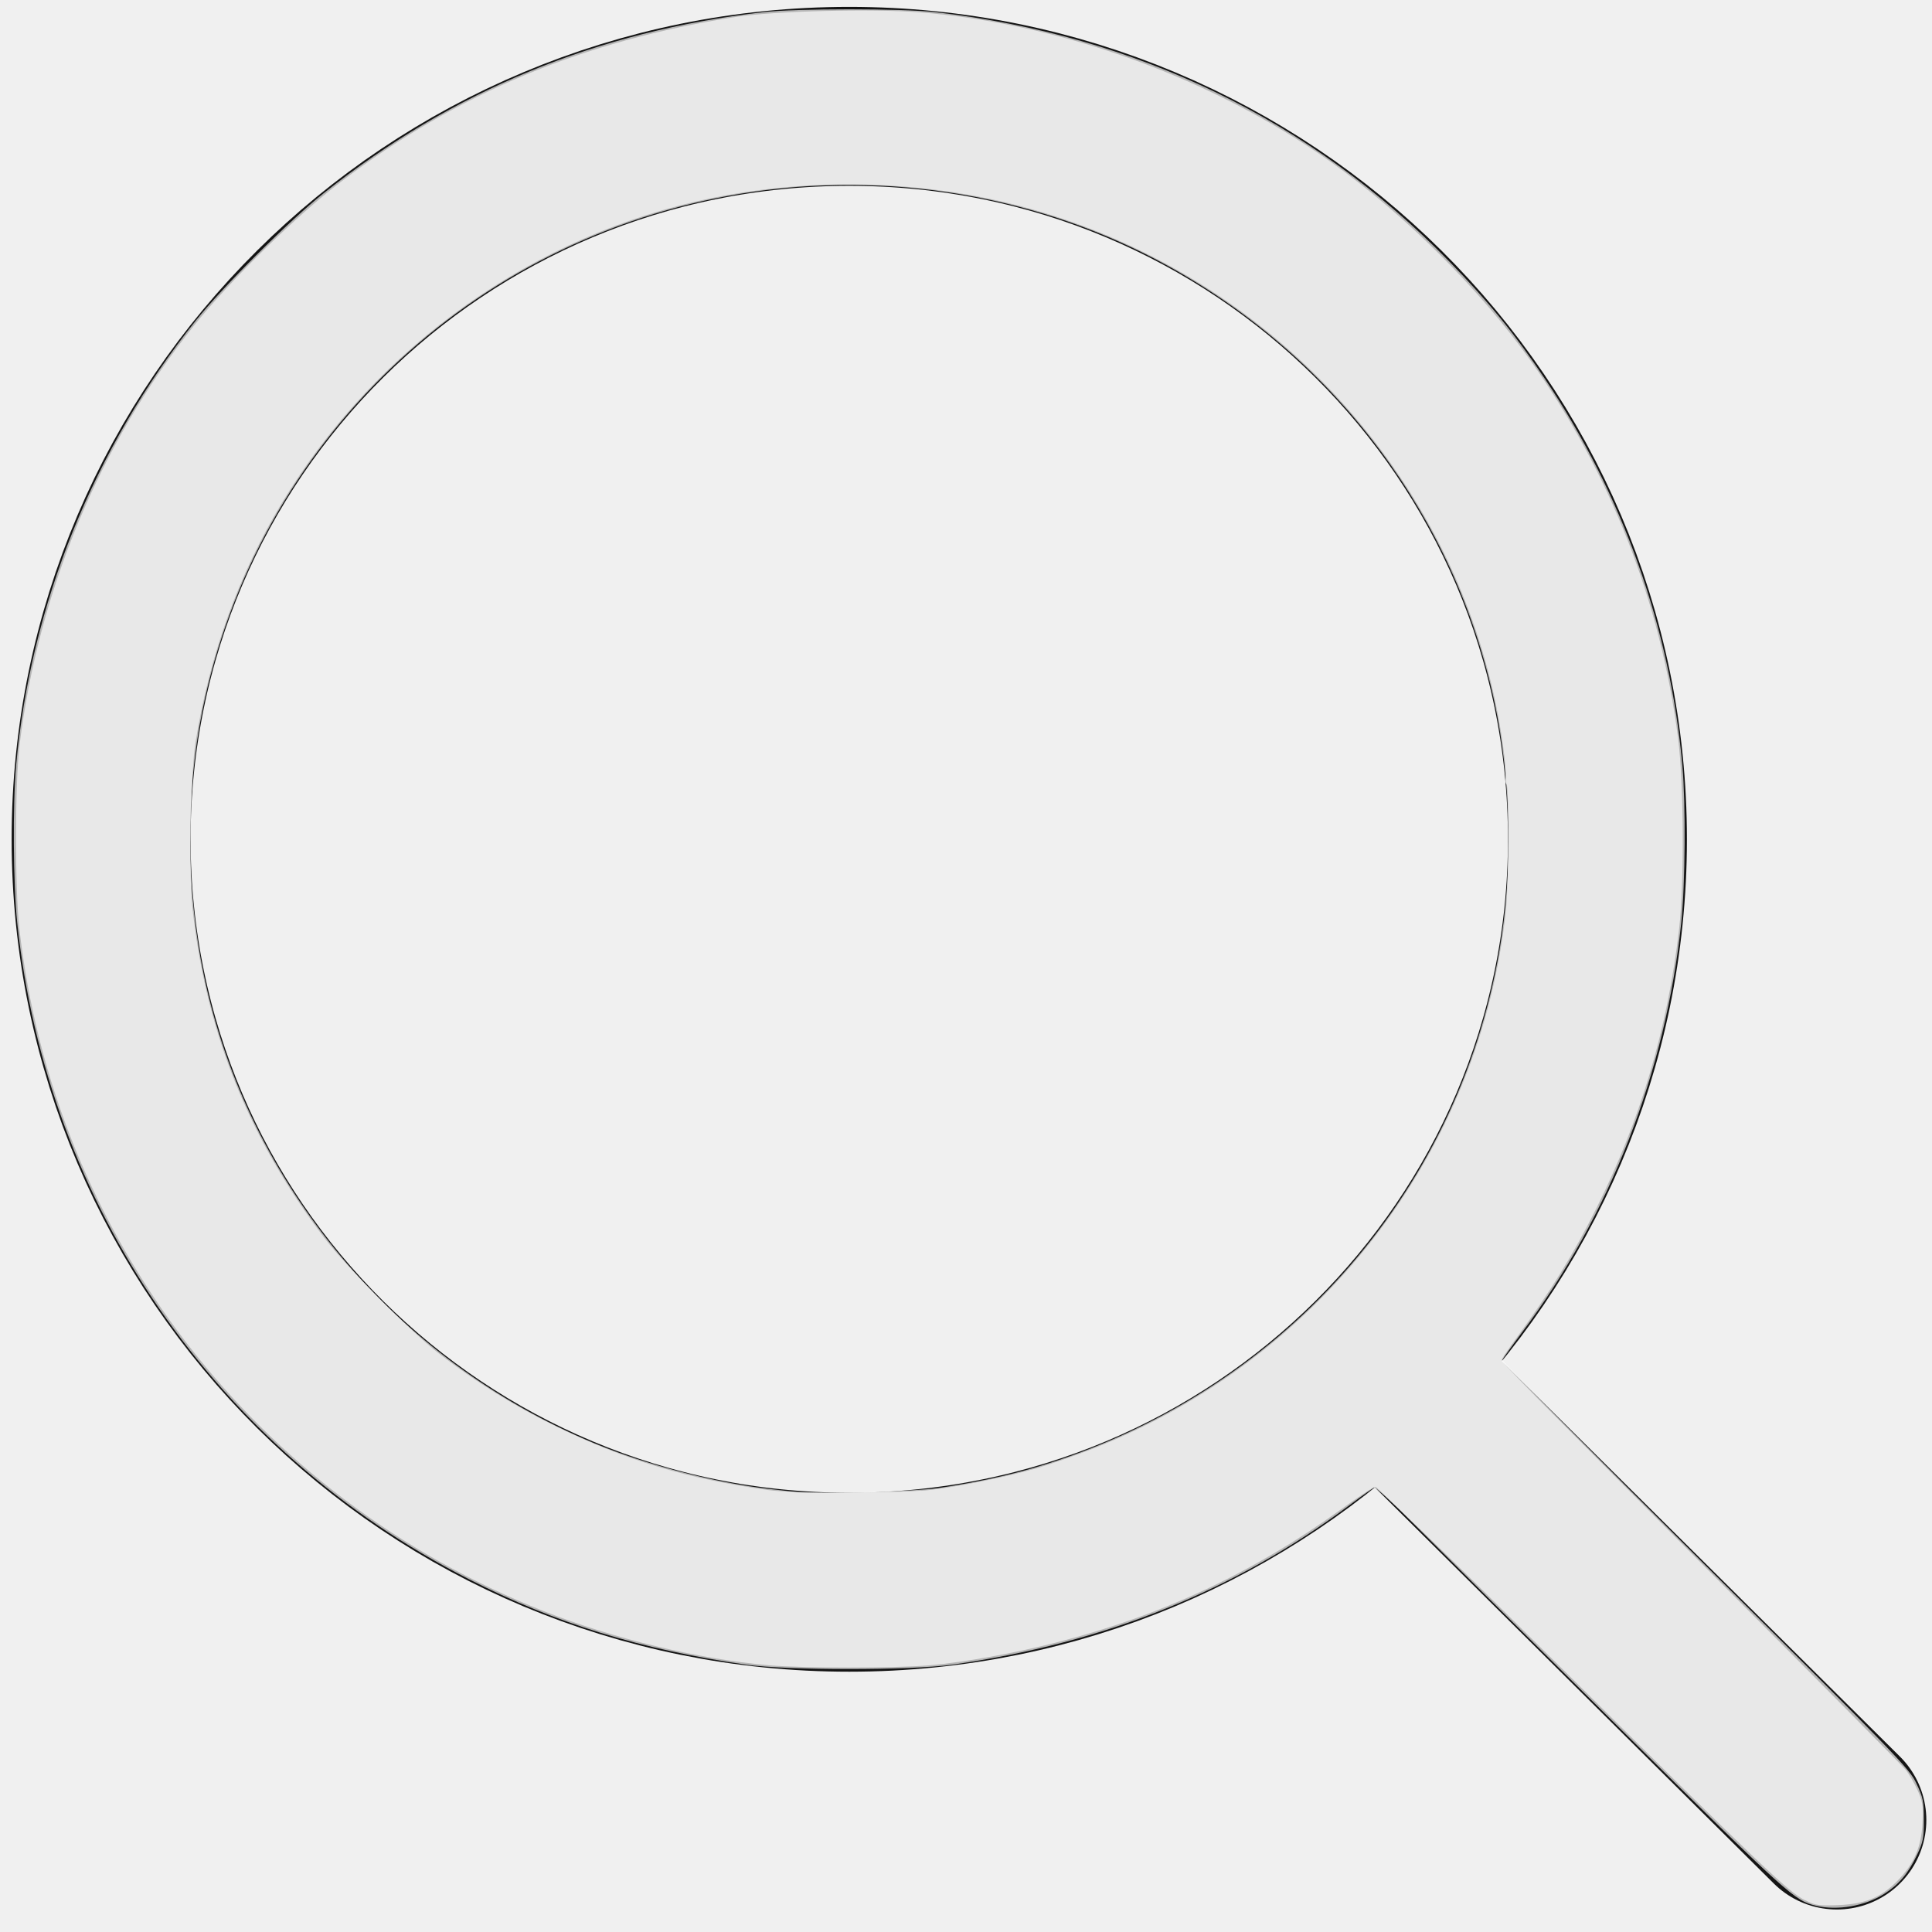
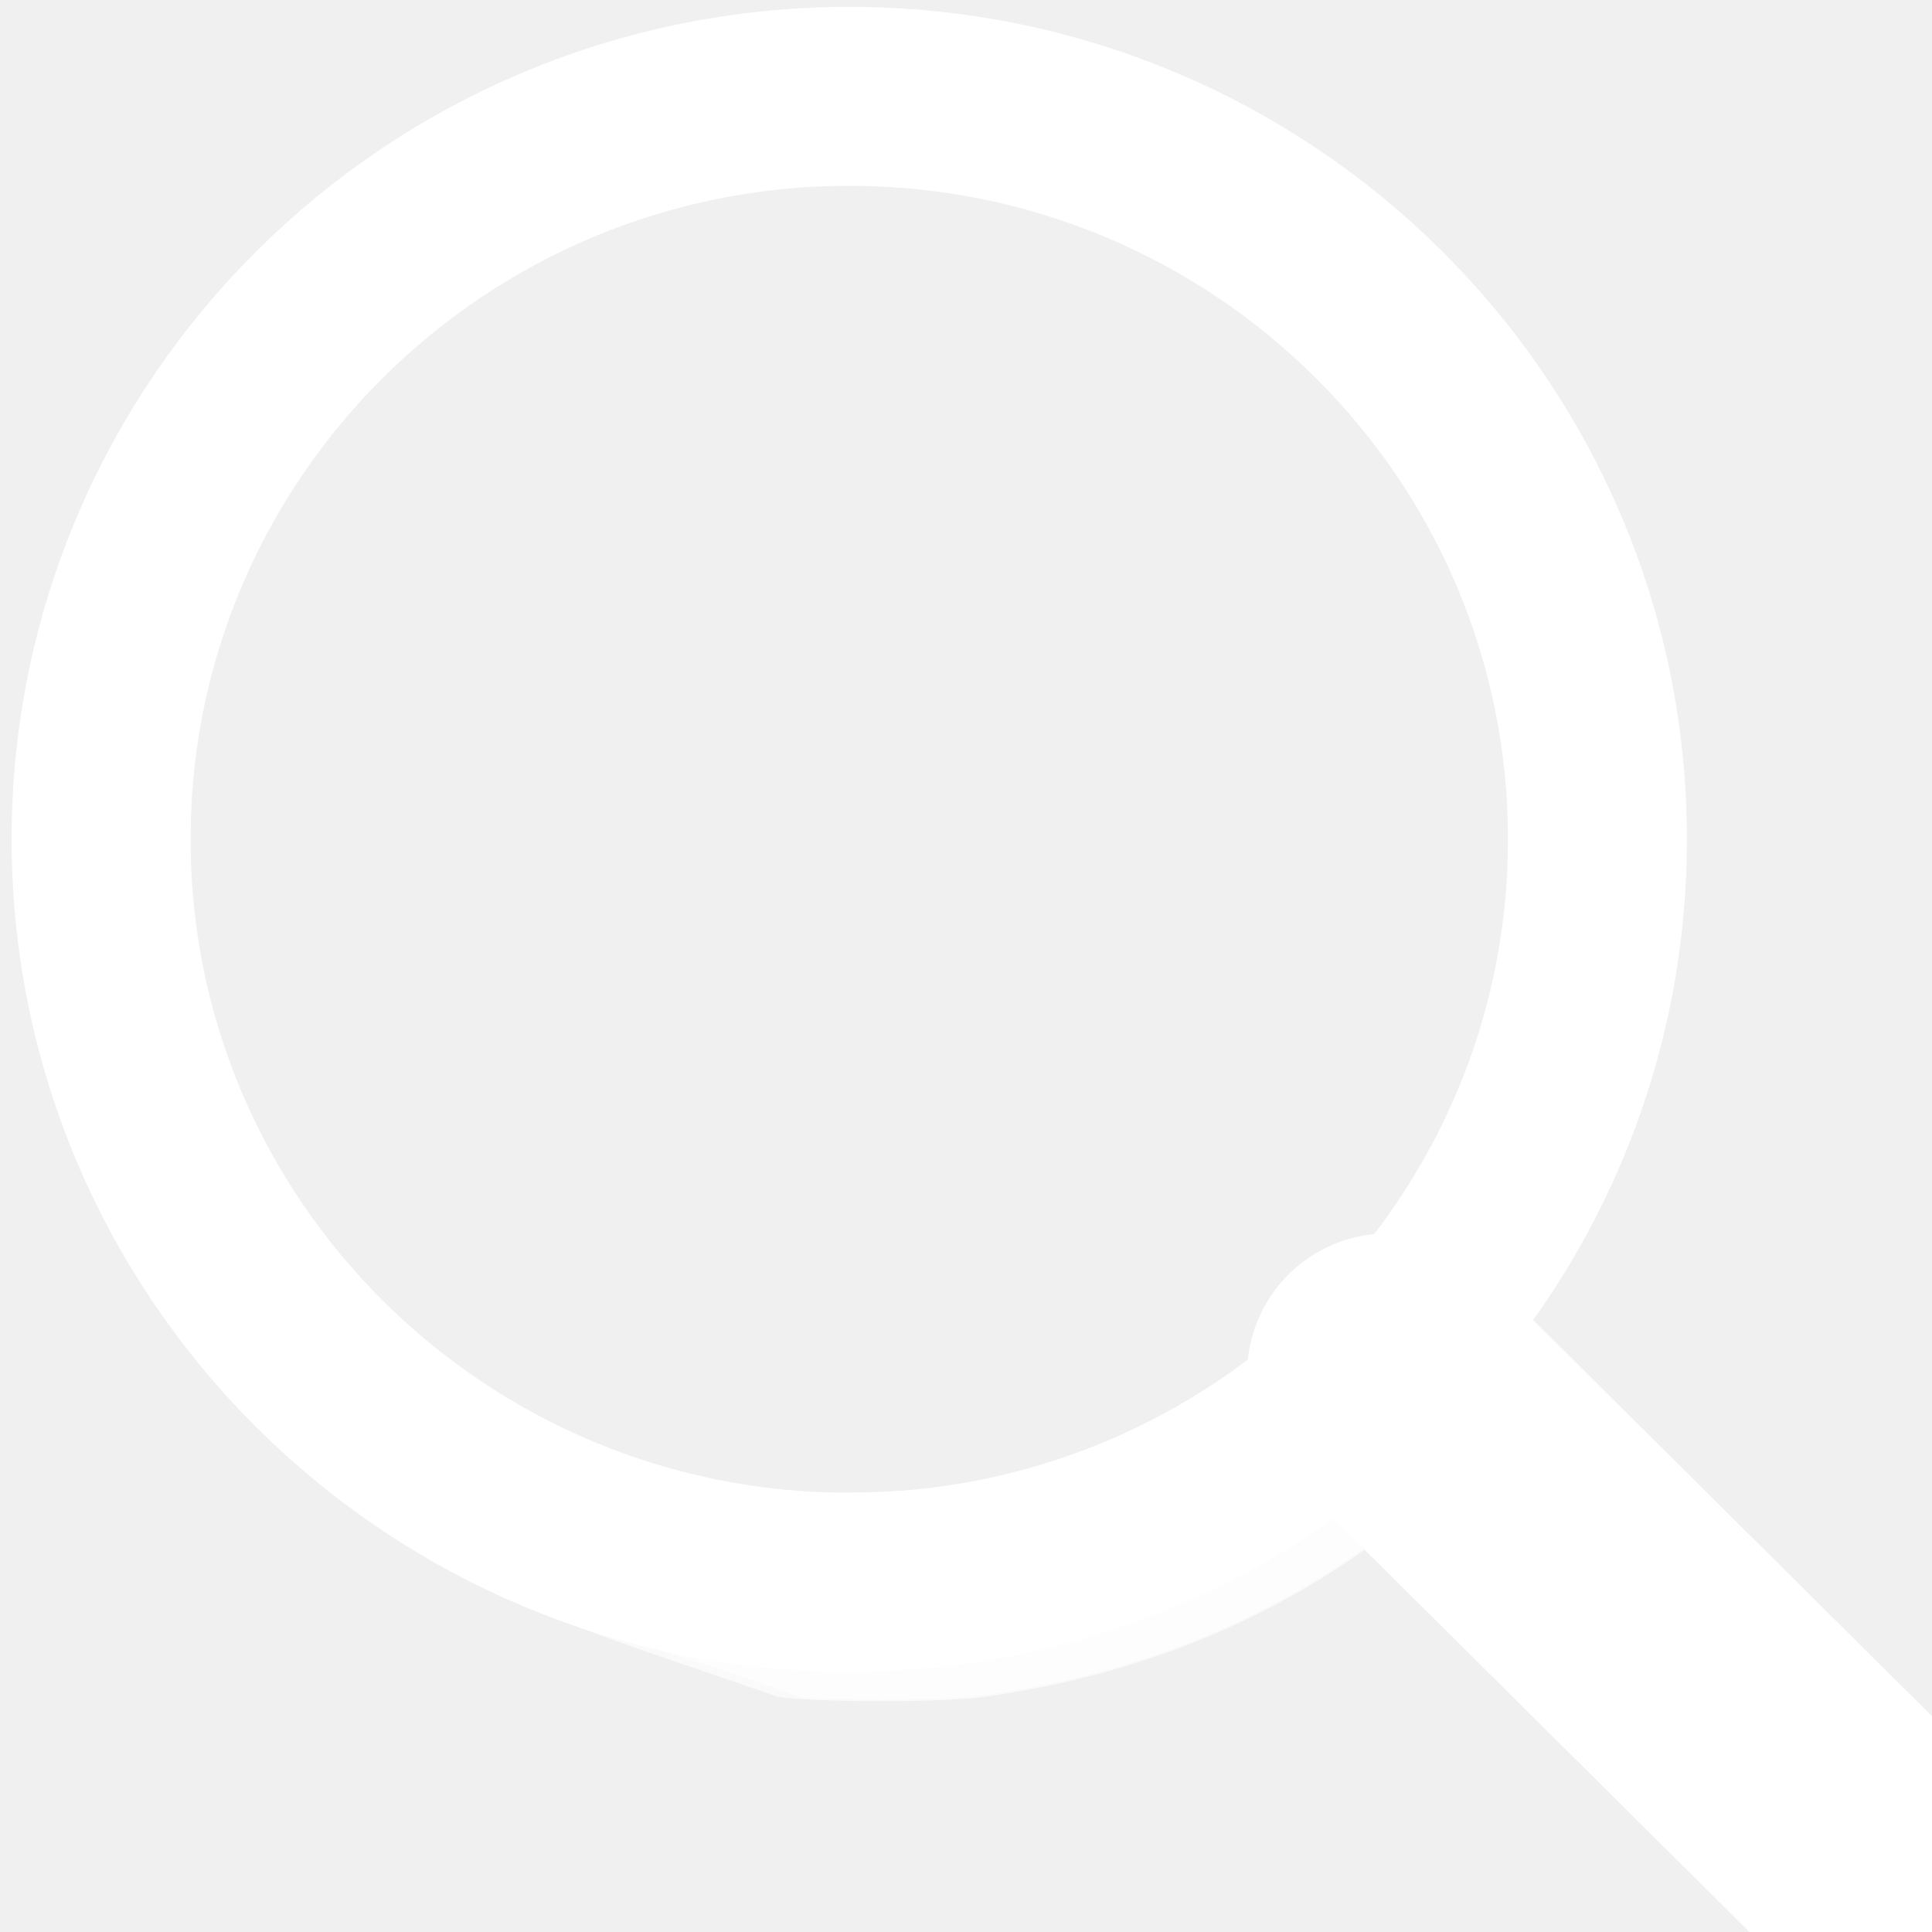
<svg xmlns="http://www.w3.org/2000/svg" fill="none" height="24" viewBox="0 0 24 24" width="24" version="1.1" id="svg4">
  <defs id="defs8" />
-   <path d="M 22.818,22.609 17.241,17.072 M 1.256,10.426 c 0,-5.097 4.161,-9.229 9.294,-9.229 5.133,0 9.294,4.132 9.294,9.229 0,5.097 -4.161,9.229 -9.294,9.229 -5.133,0 -9.294,-4.132 -9.294,-9.229 z" stroke="#141414" stroke-linecap="round" stroke-linejoin="round" stroke-width="2.223" id="path2" />
-   <path style="fill:#ffffff;fill-opacity:0.69;stroke:#000080;stroke-width:0;paint-order:fill markers stroke" d="m 22.561,23.674 c -0.271,-0.065 -0.322,-0.111 -2.442,-2.208 -1.142,-1.13 -2.287,-2.266 -2.545,-2.525 -0.258,-0.259 -0.477,-0.471 -0.487,-0.471 -0.01,0 -0.156,0.102 -0.324,0.228 -1.425,1.063 -3.042,1.712 -4.934,1.981 -0.51,0.072 -2.049,0.072 -2.559,0 C 7.966,20.492 6.902,20.165 5.829,19.619 2.68,18.016 0.582,14.97 0.214,11.463 0.164,10.986 0.157,9.995 0.2,9.512 0.378,7.517 1.166,5.568 2.434,3.981 2.769,3.562 3.602,2.733 4.024,2.398 5.63,1.124 7.416,0.389 9.483,0.151 c 0.406,-0.047 1.727,-0.047 2.133,0 2.504,0.288 4.672,1.339 6.386,3.096 0.492,0.504 0.818,0.905 1.189,1.459 0.968,1.445 1.556,3.098 1.708,4.806 0.043,0.483 0.036,1.474 -0.014,1.951 -0.195,1.856 -0.881,3.621 -1.979,5.09 -0.127,0.17 -0.236,0.323 -0.243,0.34 -0.007,0.017 1.127,1.165 2.52,2.55 2.395,2.382 2.538,2.529 2.624,2.713 0.082,0.174 0.092,0.221 0.092,0.45 3.19e-4,0.228 -0.009,0.276 -0.088,0.442 -0.106,0.224 -0.224,0.363 -0.403,0.477 -0.241,0.153 -0.581,0.212 -0.849,0.149 z M 11.659,18.485 c 0.45,-0.067 0.856,-0.153 1.206,-0.257 3.012,-0.89 5.239,-3.373 5.762,-6.422 0.169,-0.984 0.146,-2.118 -0.063,-3.089 C 18.071,6.425 16.601,4.46 14.514,3.306 12.93,2.43 11.031,2.108 9.208,2.405 5.851,2.952 3.188,5.507 2.514,8.825 2.304,9.863 2.311,11.067 2.535,12.128 c 0.543,2.577 2.378,4.773 4.844,5.799 0.649,0.27 1.502,0.493 2.176,0.569 0.149,0.017 0.315,0.036 0.37,0.042 0.23,0.026 1.451,-0.011 1.735,-0.053 z" id="path1025" />
-   <path style="fill:#ffffff;fill-opacity:0.69;stroke:#000080;stroke-width:0;paint-order:fill markers stroke" d="m 22.422,23.605 c -0.21,-0.107 -0.487,-0.37 -3.008,-2.867 -1.64,-1.624 -2.311,-2.271 -2.346,-2.261 -0.027,0.007 -0.215,0.133 -0.418,0.279 -1.094,0.787 -2.213,1.31 -3.526,1.647 -0.522,0.134 -1.142,0.246 -1.578,0.284 -0.421,0.037 -1.569,0.037 -1.991,-2.8e-5 C 8.672,20.609 7.626,20.358 6.754,20.014 3.16,18.595 0.669,15.351 0.24,11.531 0.184,11.036 0.186,9.719 0.243,9.255 0.476,7.348 1.242,5.507 2.409,4.046 2.855,3.487 3.68,2.68 4.237,2.257 5.684,1.157 7.248,0.505 9.142,0.21 9.615,0.137 10.835,0.106 11.424,0.153 c 1.775,0.142 3.639,0.819 5.103,1.855 0.916,0.648 1.856,1.583 2.485,2.47 0.992,1.399 1.615,2.991 1.833,4.686 0.072,0.557 0.079,1.816 0.013,2.381 -0.144,1.237 -0.477,2.363 -1.025,3.46 -0.29,0.581 -0.567,1.031 -0.998,1.62 -0.099,0.135 -0.18,0.256 -0.18,0.269 0,0.032 0.268,0.304 2.779,2.826 1.191,1.196 2.199,2.216 2.239,2.265 0.04,0.049 0.106,0.162 0.146,0.25 0.065,0.142 0.072,0.189 0.063,0.408 -0.013,0.3 -0.106,0.514 -0.315,0.725 -0.202,0.204 -0.401,0.285 -0.732,0.298 -0.244,0.009 -0.284,0.004 -0.412,-0.062 z M 11.445,18.519 c 0.303,-0.02 1.016,-0.159 1.436,-0.281 0.164,-0.048 0.478,-0.157 0.697,-0.243 2.83,-1.112 4.815,-3.7 5.13,-6.692 0.033,-0.317 0.038,-1.564 0.006,-1.564 -0.012,0 -0.017,-0.036 -0.01,-0.08 0.006,-0.044 -0.008,-0.223 -0.033,-0.398 C 18.194,5.823 15.477,3.026 12.028,2.419 10.987,2.235 9.876,2.249 8.848,2.459 6.643,2.908 4.68,4.298 3.505,6.242 2.964,7.137 2.606,8.128 2.429,9.219 c -0.059,0.362 -0.084,1.616 -0.042,2.026 0.161,1.544 0.693,2.884 1.64,4.13 0.278,0.365 1.073,1.168 1.432,1.444 0.459,0.353 0.932,0.648 1.436,0.894 0.871,0.425 1.636,0.656 2.649,0.797 0.282,0.04 1.344,0.044 1.901,0.007 z" id="path1134" />
+   <path d="M 23.218,23.009 17.241,17.072 M 1.256,10.426 c 0,-5.097 4.161,-9.229 9.294,-9.229 5.133,0 9.294,4.132 9.294,9.229 0,5.097 -4.161,9.229 -9.294,9.229 -5.133,0 -9.294,-4.132 -9.294,-9.229 z" stroke="#ffffff" stroke-linecap="round" stroke-linejoin="round" stroke-width="2.223" id="path2" />
+   <path d="M 23.218,23.009 17.241,17.072" stroke="#ffffff" stroke-linecap="round" stroke-linejoin="round" stroke-width="3.5" id="handle" />
+   <path style="fill:#ffffff;fill-opacity:0.69;stroke:#000080;stroke-width:0;paint-order:fill markers stroke" d="m 22.961,24.074 c -0.271,-0.065 -0.322,-0.111 -2.442,-2.208 -1.142,-1.13 -2.287,-2.266 -2.545,-2.525 -0.258,-0.259 -0.477,-0.471 -0.487,-0.471 -0.01,0 -0.156,0.102 -0.324,0.228 -1.425,1.063 -3.042,1.712 -4.934,1.981 -0.51,0.072 -2.049,0.072 -2.559,0 C 7.966,20.492 6.902,20.165 5.829,19.619 2.68,18.016 0.582,14.97 0.214,11.463 0.164,10.986 0.157,9.995 0.2,9.512 0.378,7.517 1.166,5.568 2.434,3.981 2.769,3.562 3.602,2.733 4.024,2.398 5.63,1.124 7.416,0.389 9.483,0.151 c 0.406,-0.047 1.727,-0.047 2.133,0 2.504,0.288 4.672,1.339 6.386,3.096 0.492,0.504 0.818,0.905 1.189,1.459 0.968,1.445 1.556,3.098 1.708,4.806 0.043,0.483 0.036,1.474 -0.014,1.951 -0.195,1.856 -0.881,3.621 -1.979,5.09 -0.127,0.17 -0.236,0.323 -0.243,0.34 -0.007,0.017 1.127,1.165 2.52,2.55 2.395,2.382 2.538,2.529 2.624,2.713 0.082,0.174 0.092,0.221 0.092,0.45 3.19e-4,0.228 -0.009,0.276 -0.088,0.442 -0.106,0.224 -0.224,0.363 -0.403,0.477 -0.241,0.153 -0.581,0.212 -0.849,0.149 z M 11.659,18.485 c 0.45,-0.067 0.856,-0.153 1.206,-0.257 3.012,-0.89 5.239,-3.373 5.762,-6.422 0.169,-0.984 0.146,-2.118 -0.063,-3.089 C 18.071,6.425 16.601,4.46 14.514,3.306 12.93,2.43 11.031,2.108 9.208,2.405 5.851,2.952 3.188,5.507 2.514,8.825 2.304,9.863 2.311,11.067 2.535,12.128 c 0.543,2.577 2.378,4.773 4.844,5.799 0.649,0.27 1.502,0.493 2.176,0.569 0.149,0.017 0.315,0.036 0.37,0.042 0.23,0.026 1.451,-0.011 1.735,-0.053 z" id="path1025" />
+   <path style="fill:#ffffff;fill-opacity:0.69;stroke:#000080;stroke-width:0;paint-order:fill markers stroke" d="m 22.822,24.005 c -0.21,-0.107 -0.487,-0.37 -3.008,-2.867 -1.64,-1.624 -2.311,-2.271 -2.346,-2.261 -0.027,0.007 -0.215,0.133 -0.418,0.279 -1.094,0.787 -2.213,1.31 -3.526,1.647 -0.522,0.134 -1.142,0.246 -1.578,0.284 -0.421,0.037 -1.569,0.037 -1.991,-2.8e-5 C 8.672,20.609 7.626,20.358 6.754,20.014 3.16,18.595 0.669,15.351 0.24,11.531 0.184,11.036 0.186,9.719 0.243,9.255 0.476,7.348 1.242,5.507 2.409,4.046 2.855,3.487 3.68,2.68 4.237,2.257 5.684,1.157 7.248,0.505 9.142,0.21 9.615,0.137 10.835,0.106 11.424,0.153 c 1.775,0.142 3.639,0.819 5.103,1.855 0.916,0.648 1.856,1.583 2.485,2.47 0.992,1.399 1.615,2.991 1.833,4.686 0.072,0.557 0.079,1.816 0.013,2.381 -0.144,1.237 -0.477,2.363 -1.025,3.46 -0.29,0.581 -0.567,1.031 -0.998,1.62 -0.099,0.135 -0.18,0.256 -0.18,0.269 0,0.032 0.268,0.304 2.779,2.826 1.191,1.196 2.199,2.216 2.239,2.265 0.04,0.049 0.106,0.162 0.146,0.25 0.065,0.142 0.072,0.189 0.063,0.408 -0.013,0.3 -0.106,0.514 -0.315,0.725 -0.202,0.204 -0.401,0.285 -0.732,0.298 -0.244,0.009 -0.284,0.004 -0.412,-0.062 z M 11.445,18.519 c 0.303,-0.02 1.016,-0.159 1.436,-0.281 0.164,-0.048 0.478,-0.157 0.697,-0.243 2.83,-1.112 4.815,-3.7 5.13,-6.692 0.033,-0.317 0.038,-1.564 0.006,-1.564 -0.012,0 -0.017,-0.036 -0.01,-0.08 0.006,-0.044 -0.008,-0.223 -0.033,-0.398 C 18.194,5.823 15.477,3.026 12.028,2.419 10.987,2.235 9.876,2.249 8.848,2.459 6.643,2.908 4.68,4.298 3.505,6.242 2.964,7.137 2.606,8.128 2.429,9.219 c -0.059,0.362 -0.084,1.616 -0.042,2.026 0.161,1.544 0.693,2.884 1.64,4.13 0.278,0.365 1.073,1.168 1.432,1.444 0.459,0.353 0.932,0.648 1.436,0.894 0.871,0.425 1.636,0.656 2.649,0.797 0.282,0.04 1.344,0.044 1.901,0.007 z" id="path1134" />
</svg>
